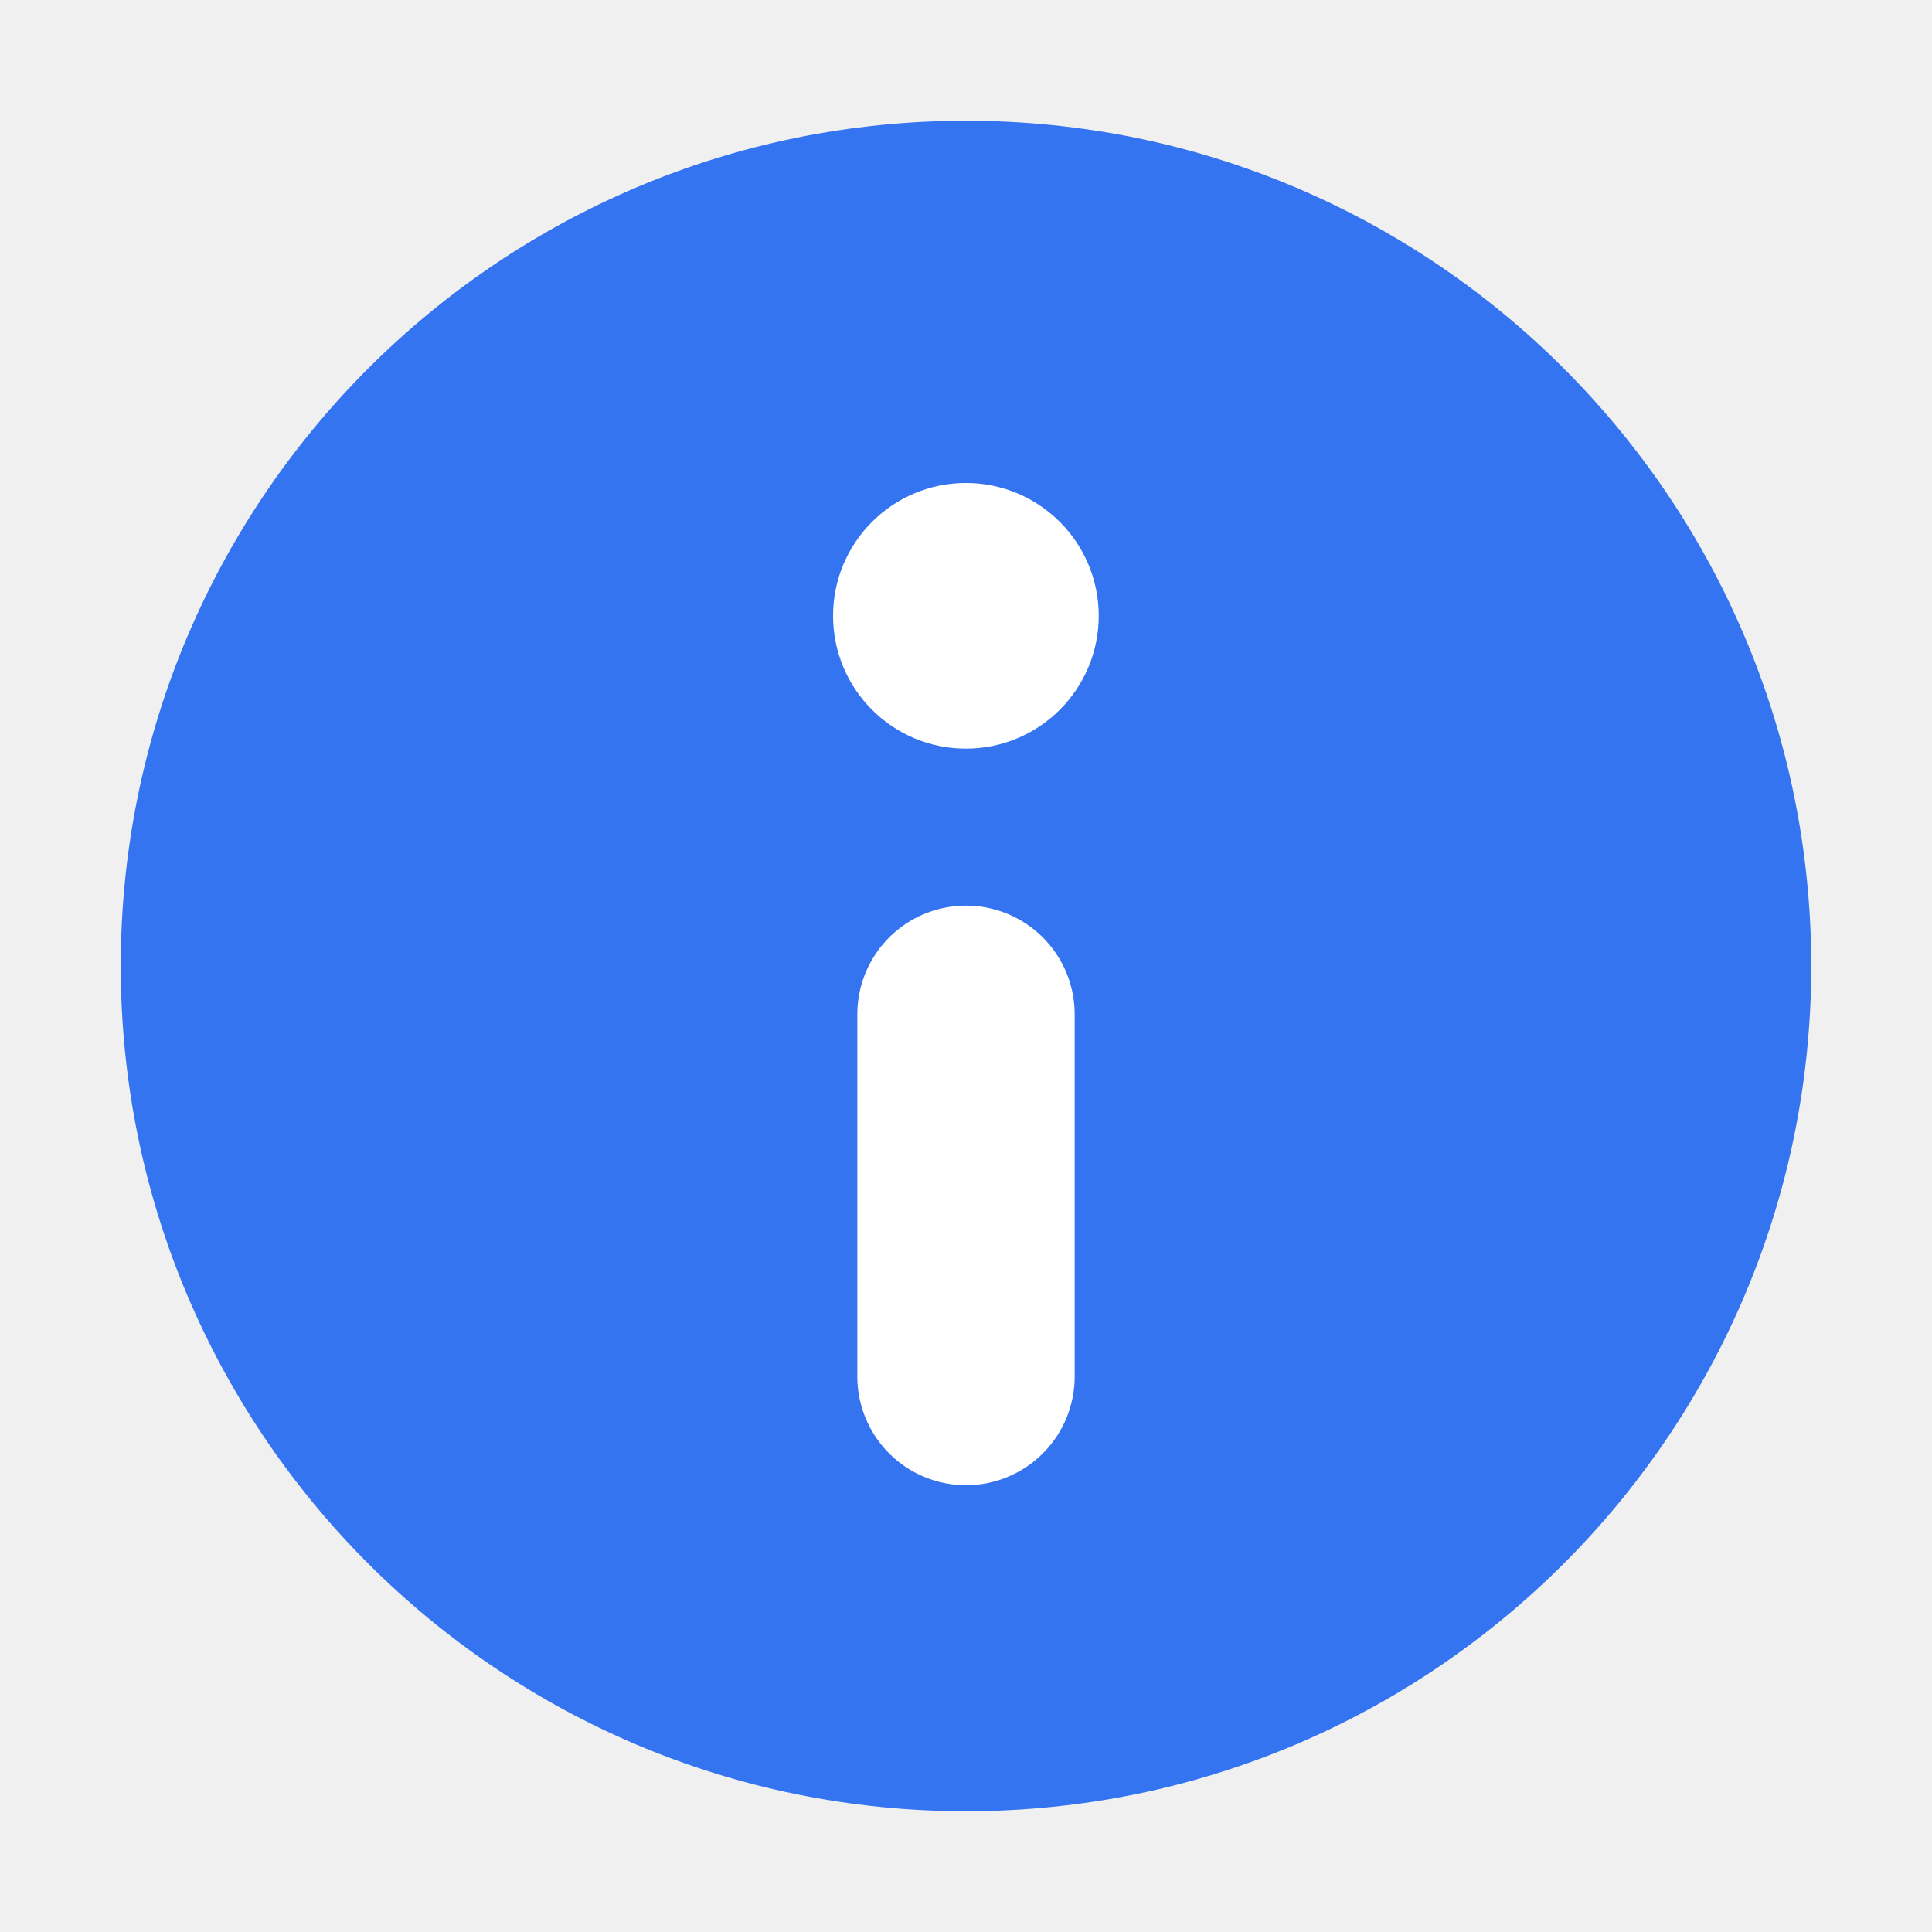
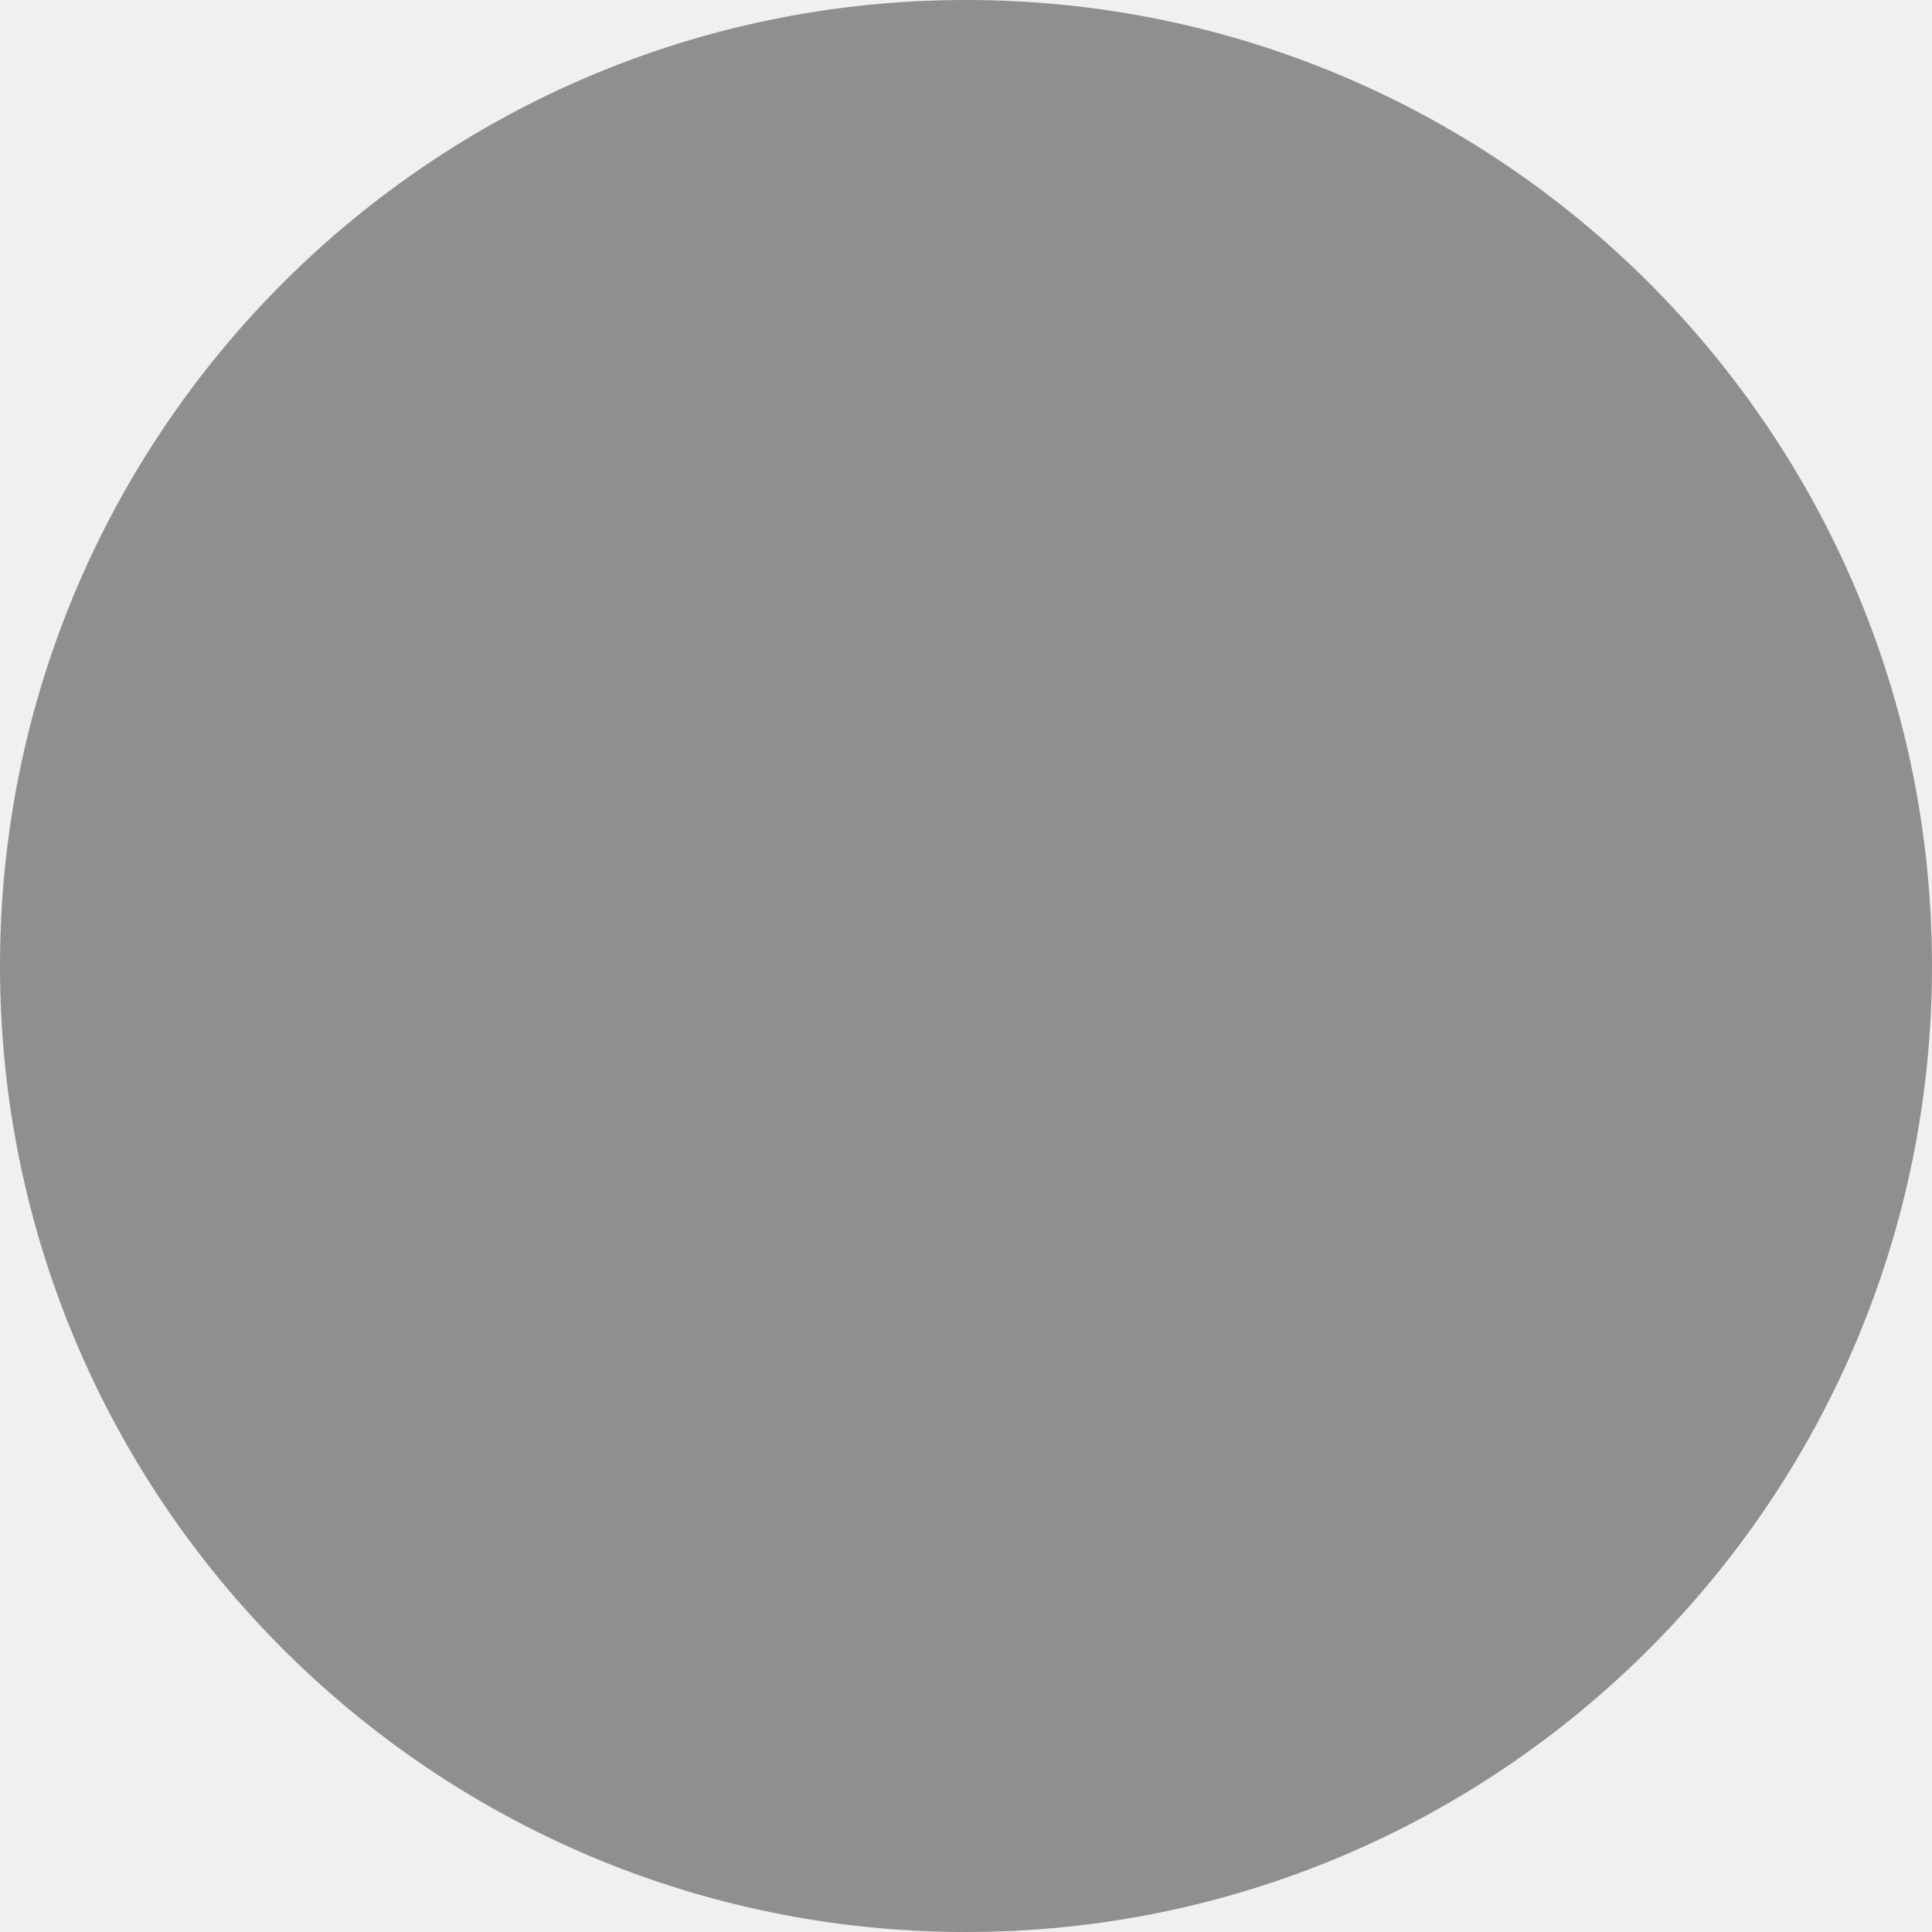
- <svg xmlns="http://www.w3.org/2000/svg" width="16" height="16" viewBox="0 0 16 16" fill="none">
-   <circle cx="8" cy="8" r="7" fill="#3574F0" />
-   <path d="M8 11.4L8 8.4" stroke="white" stroke-width="1.8" stroke-linecap="round" />
-   <circle cx="8" cy="5.1" r="1.1" transform="rotate(-180 7.99961 5.09995)" fill="white" />
+ <svg xmlns="http://www.w3.org/2000/svg" width="100%" height="100%" viewBox="0 0 10 10" version="1.1" xml:space="preserve" style="fill-rule:evenodd;clip-rule:evenodd;stroke-linejoin:round;stroke-miterlimit:2;">
+   <circle cx="5" cy="5" r="5" style="fill:rgb(143,143,143);" />
</svg>
